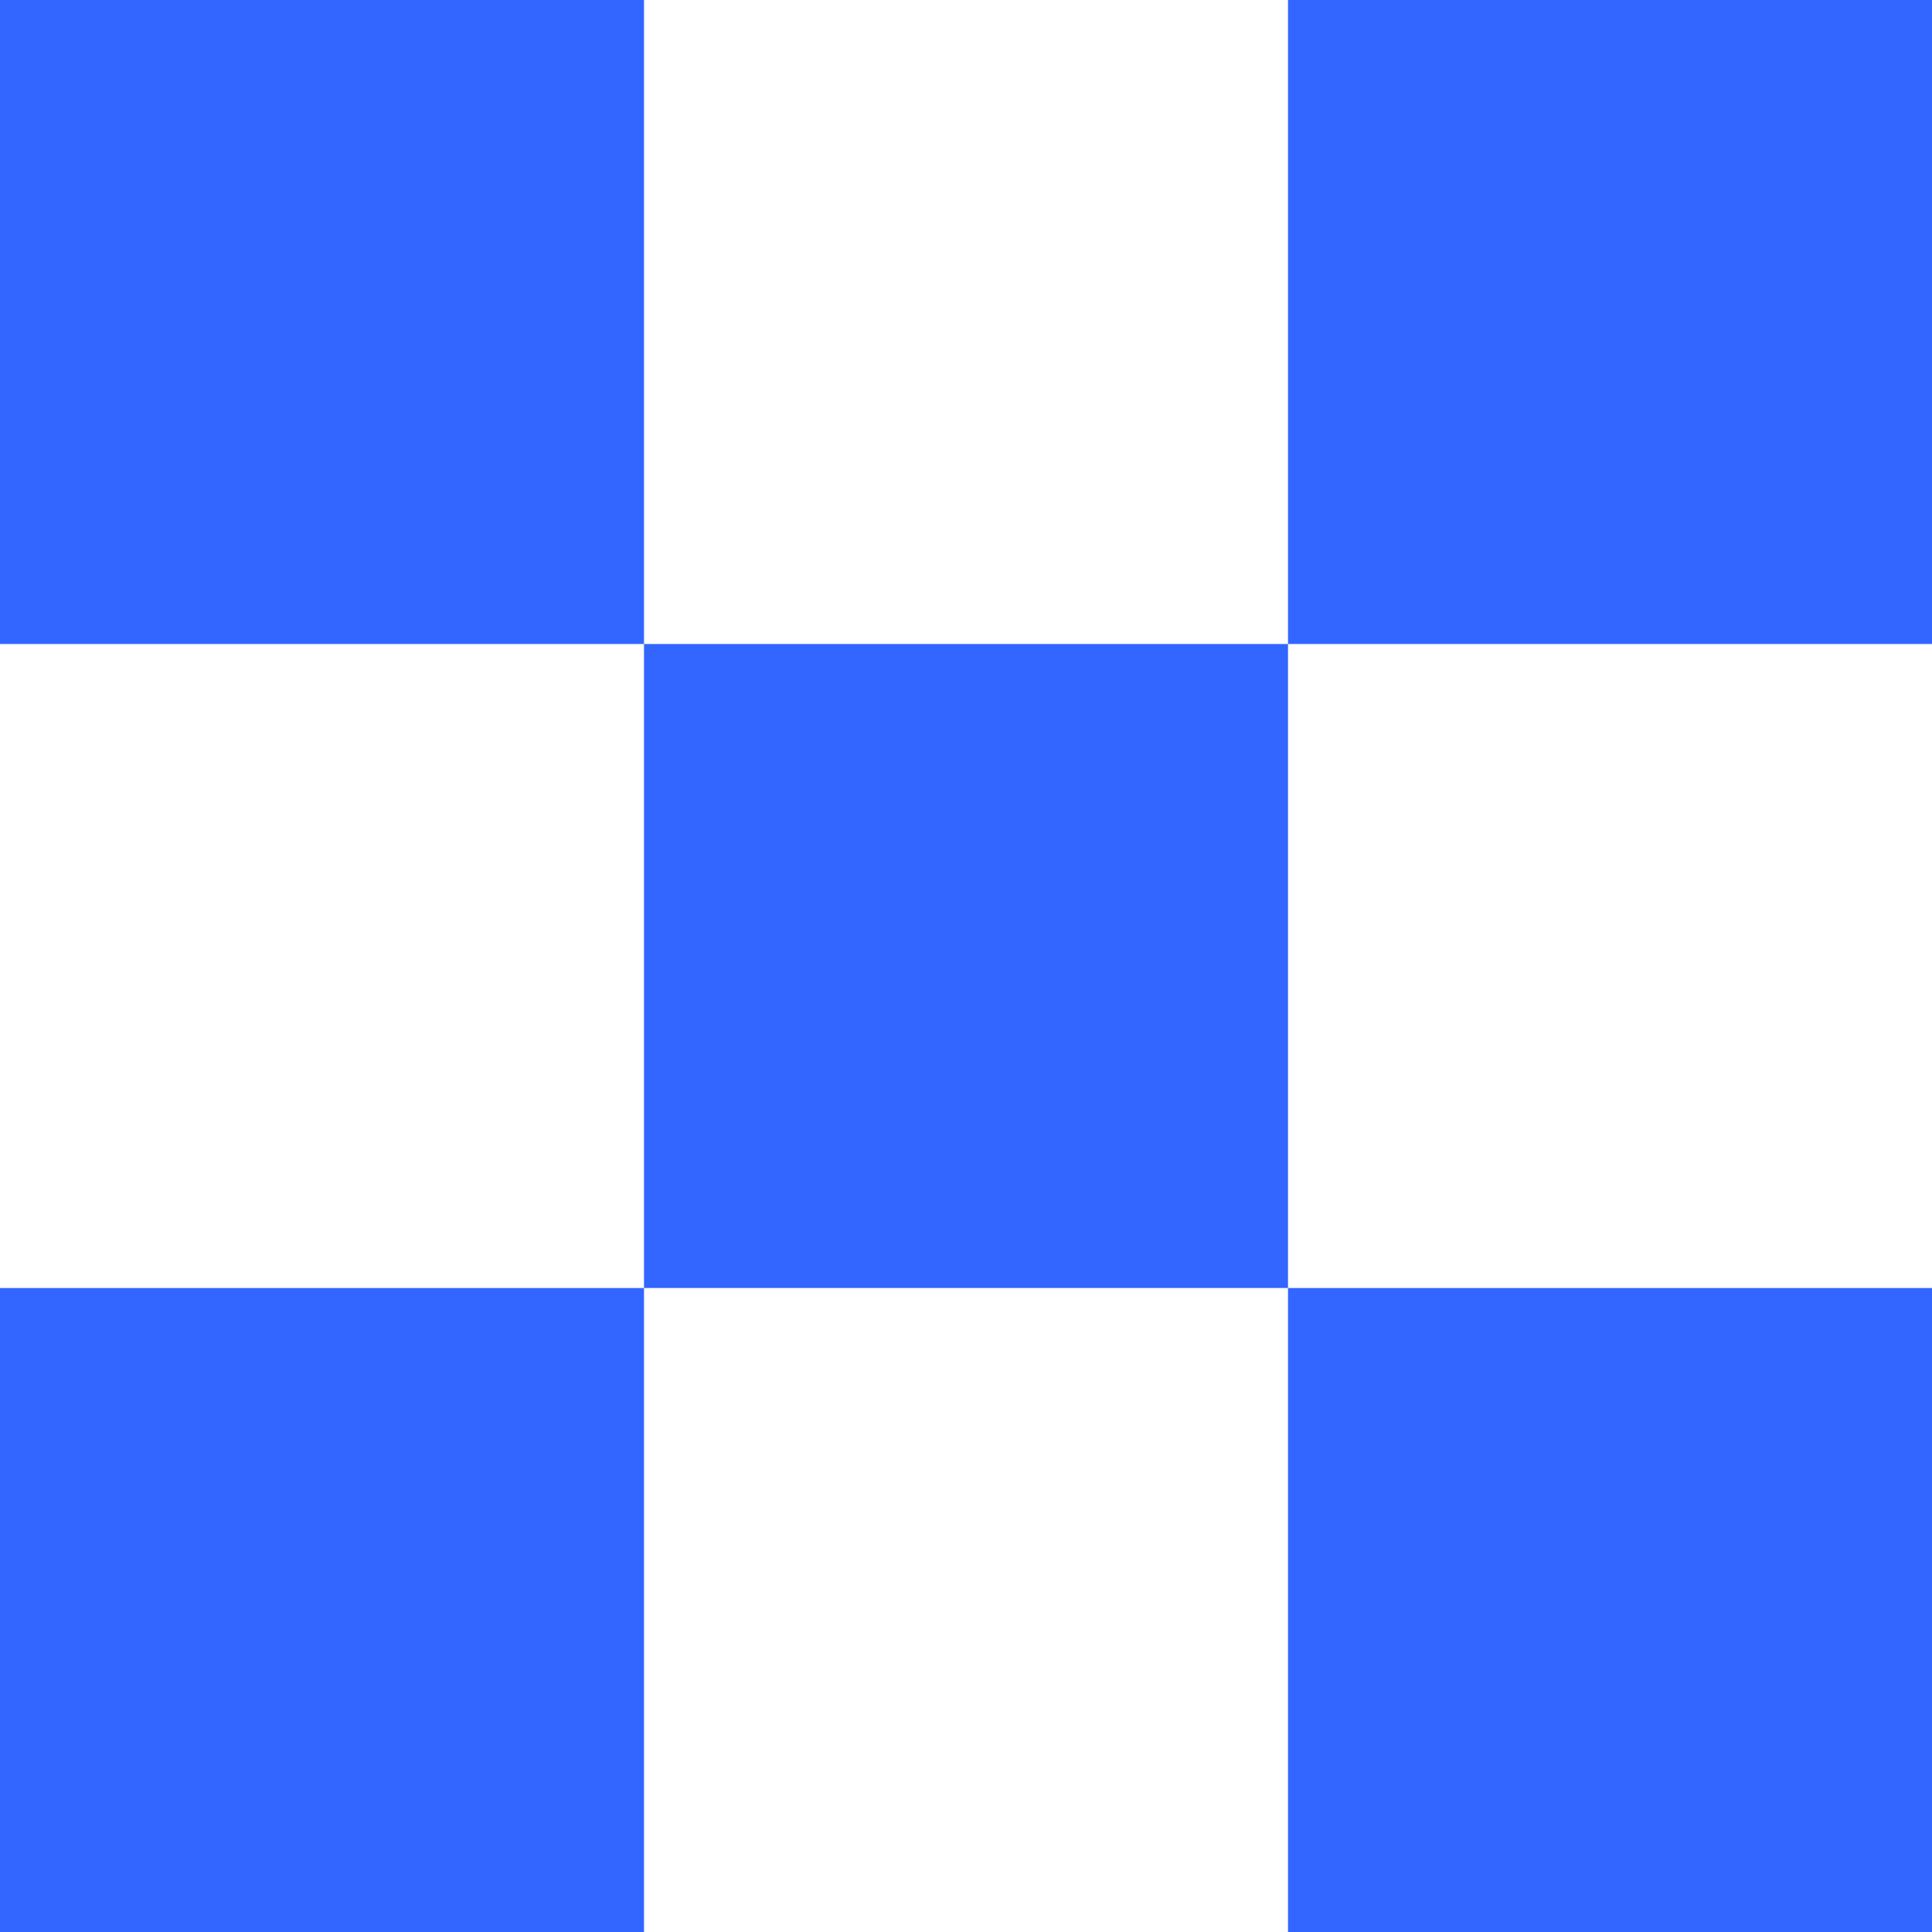
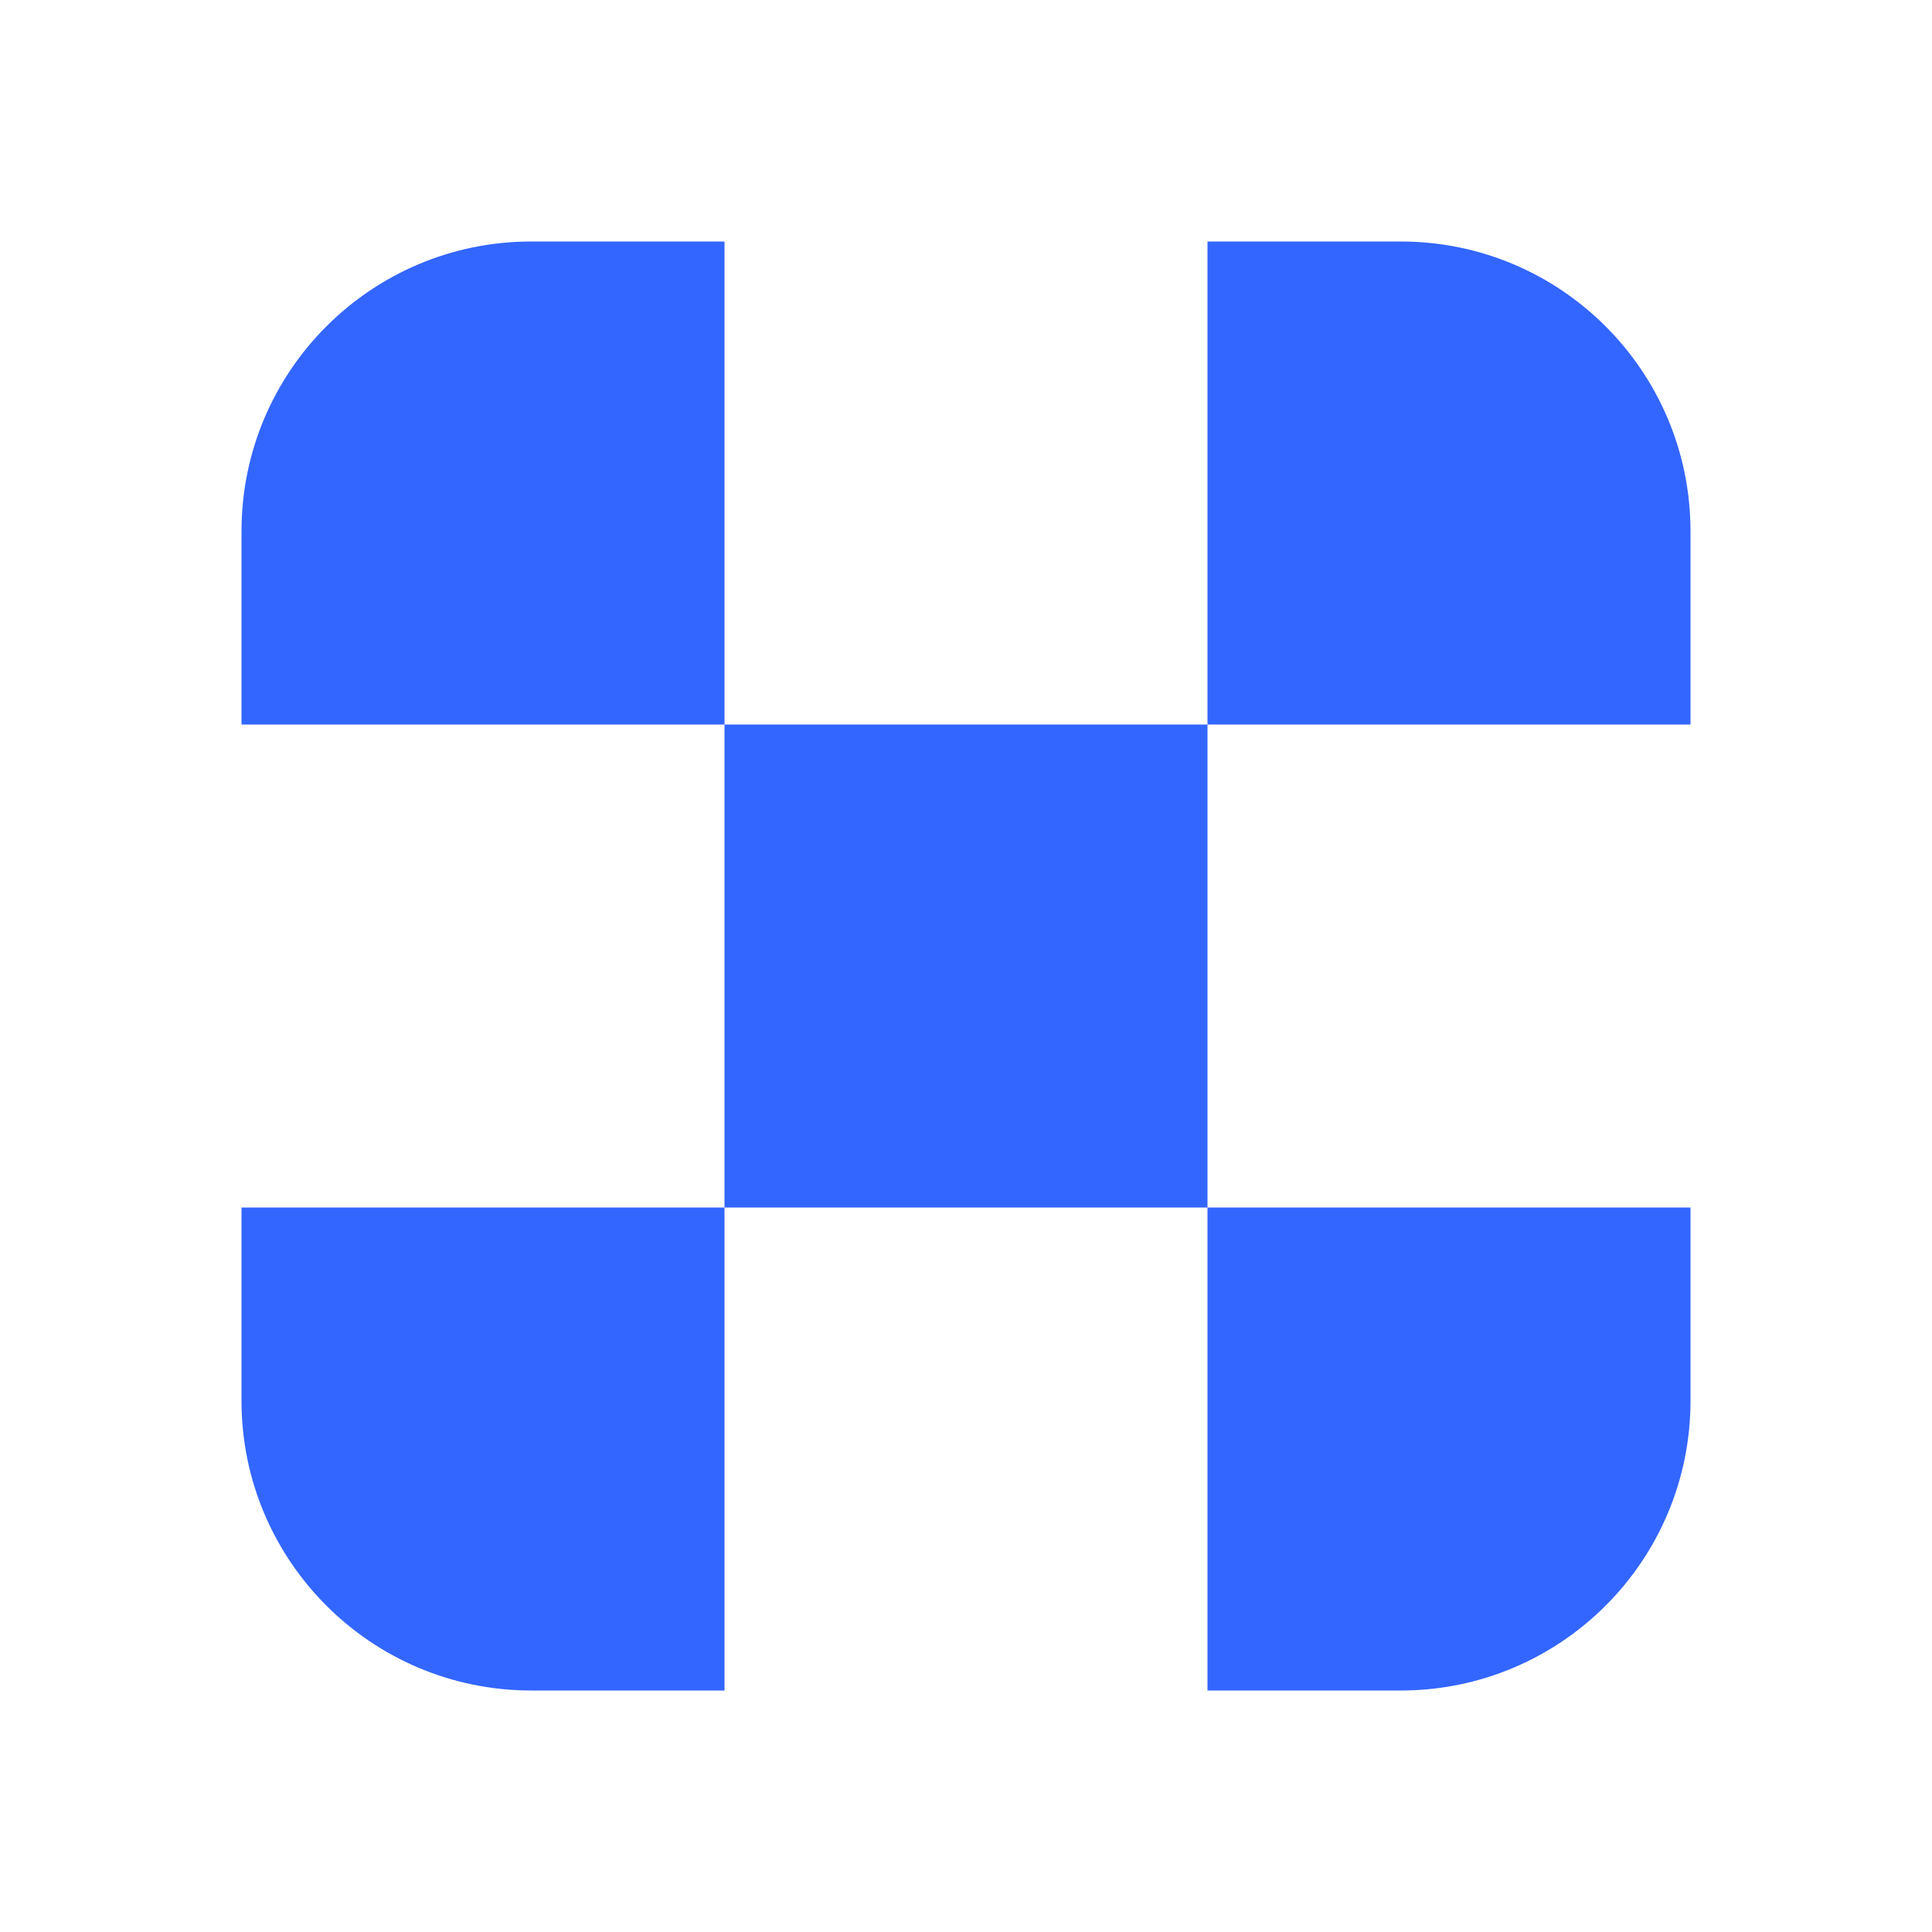
- <svg xmlns="http://www.w3.org/2000/svg" width="30" height="30" viewBox="0 0 30 30">
-   <g fill="none">
-     <g fill="#36F">
-       <path d="M0 0L10 0 10 10 0 10 0 0ZM20 0L30 0 30 10 20 10 20 0ZM10 10L20 10 20 20 10 20 10 10ZM0 20L10 20 10 30 0 30 0 20ZM20 20L30 20 30 30 20 30 20 20Z" />
+ <svg xmlns="http://www.w3.org/2000/svg" width="40px" height="40px" viewBox="0 0 40 40" version="1.1">
+   <g id="New-variant" stroke="none" stroke-width="1" fill="none" fill-rule="evenodd">
+     <g id="Desktop-1440-overlay" transform="translate(-764, -639)" fill-rule="nonzero">
+       <g id="Group-26" transform="translate(520, 274)">
+         <g id="Group-10" transform="translate(236, 365)">
+           <g id="Group-25" transform="translate(8, 0)">
+             <g id="png">
+               <rect id="Rectangle" x="0" y="0" width="40" height="40" />
+               <path d="M11,5 L15,5 L15,15 L5,15 L5,11 C5,7.686 7.686,5 11,5 Z M25,5 L29,5 C32.314,5 35,7.686 35,11 L35,15 L25,15 L25,5 Z M15,15 L25,15 L25,25 L15,25 L15,15 Z M5,25 L15,25 L15,35 L11,35 C7.686,35 5,32.314 5,29 L5,25 Z M25,25 L35,25 L35,29 C35,32.314 32.314,35 29,35 L25,35 L25,25 Z" fill="#3366FF" />
+             </g>
+           </g>
+         </g>
+       </g>
    </g>
  </g>
</svg>
